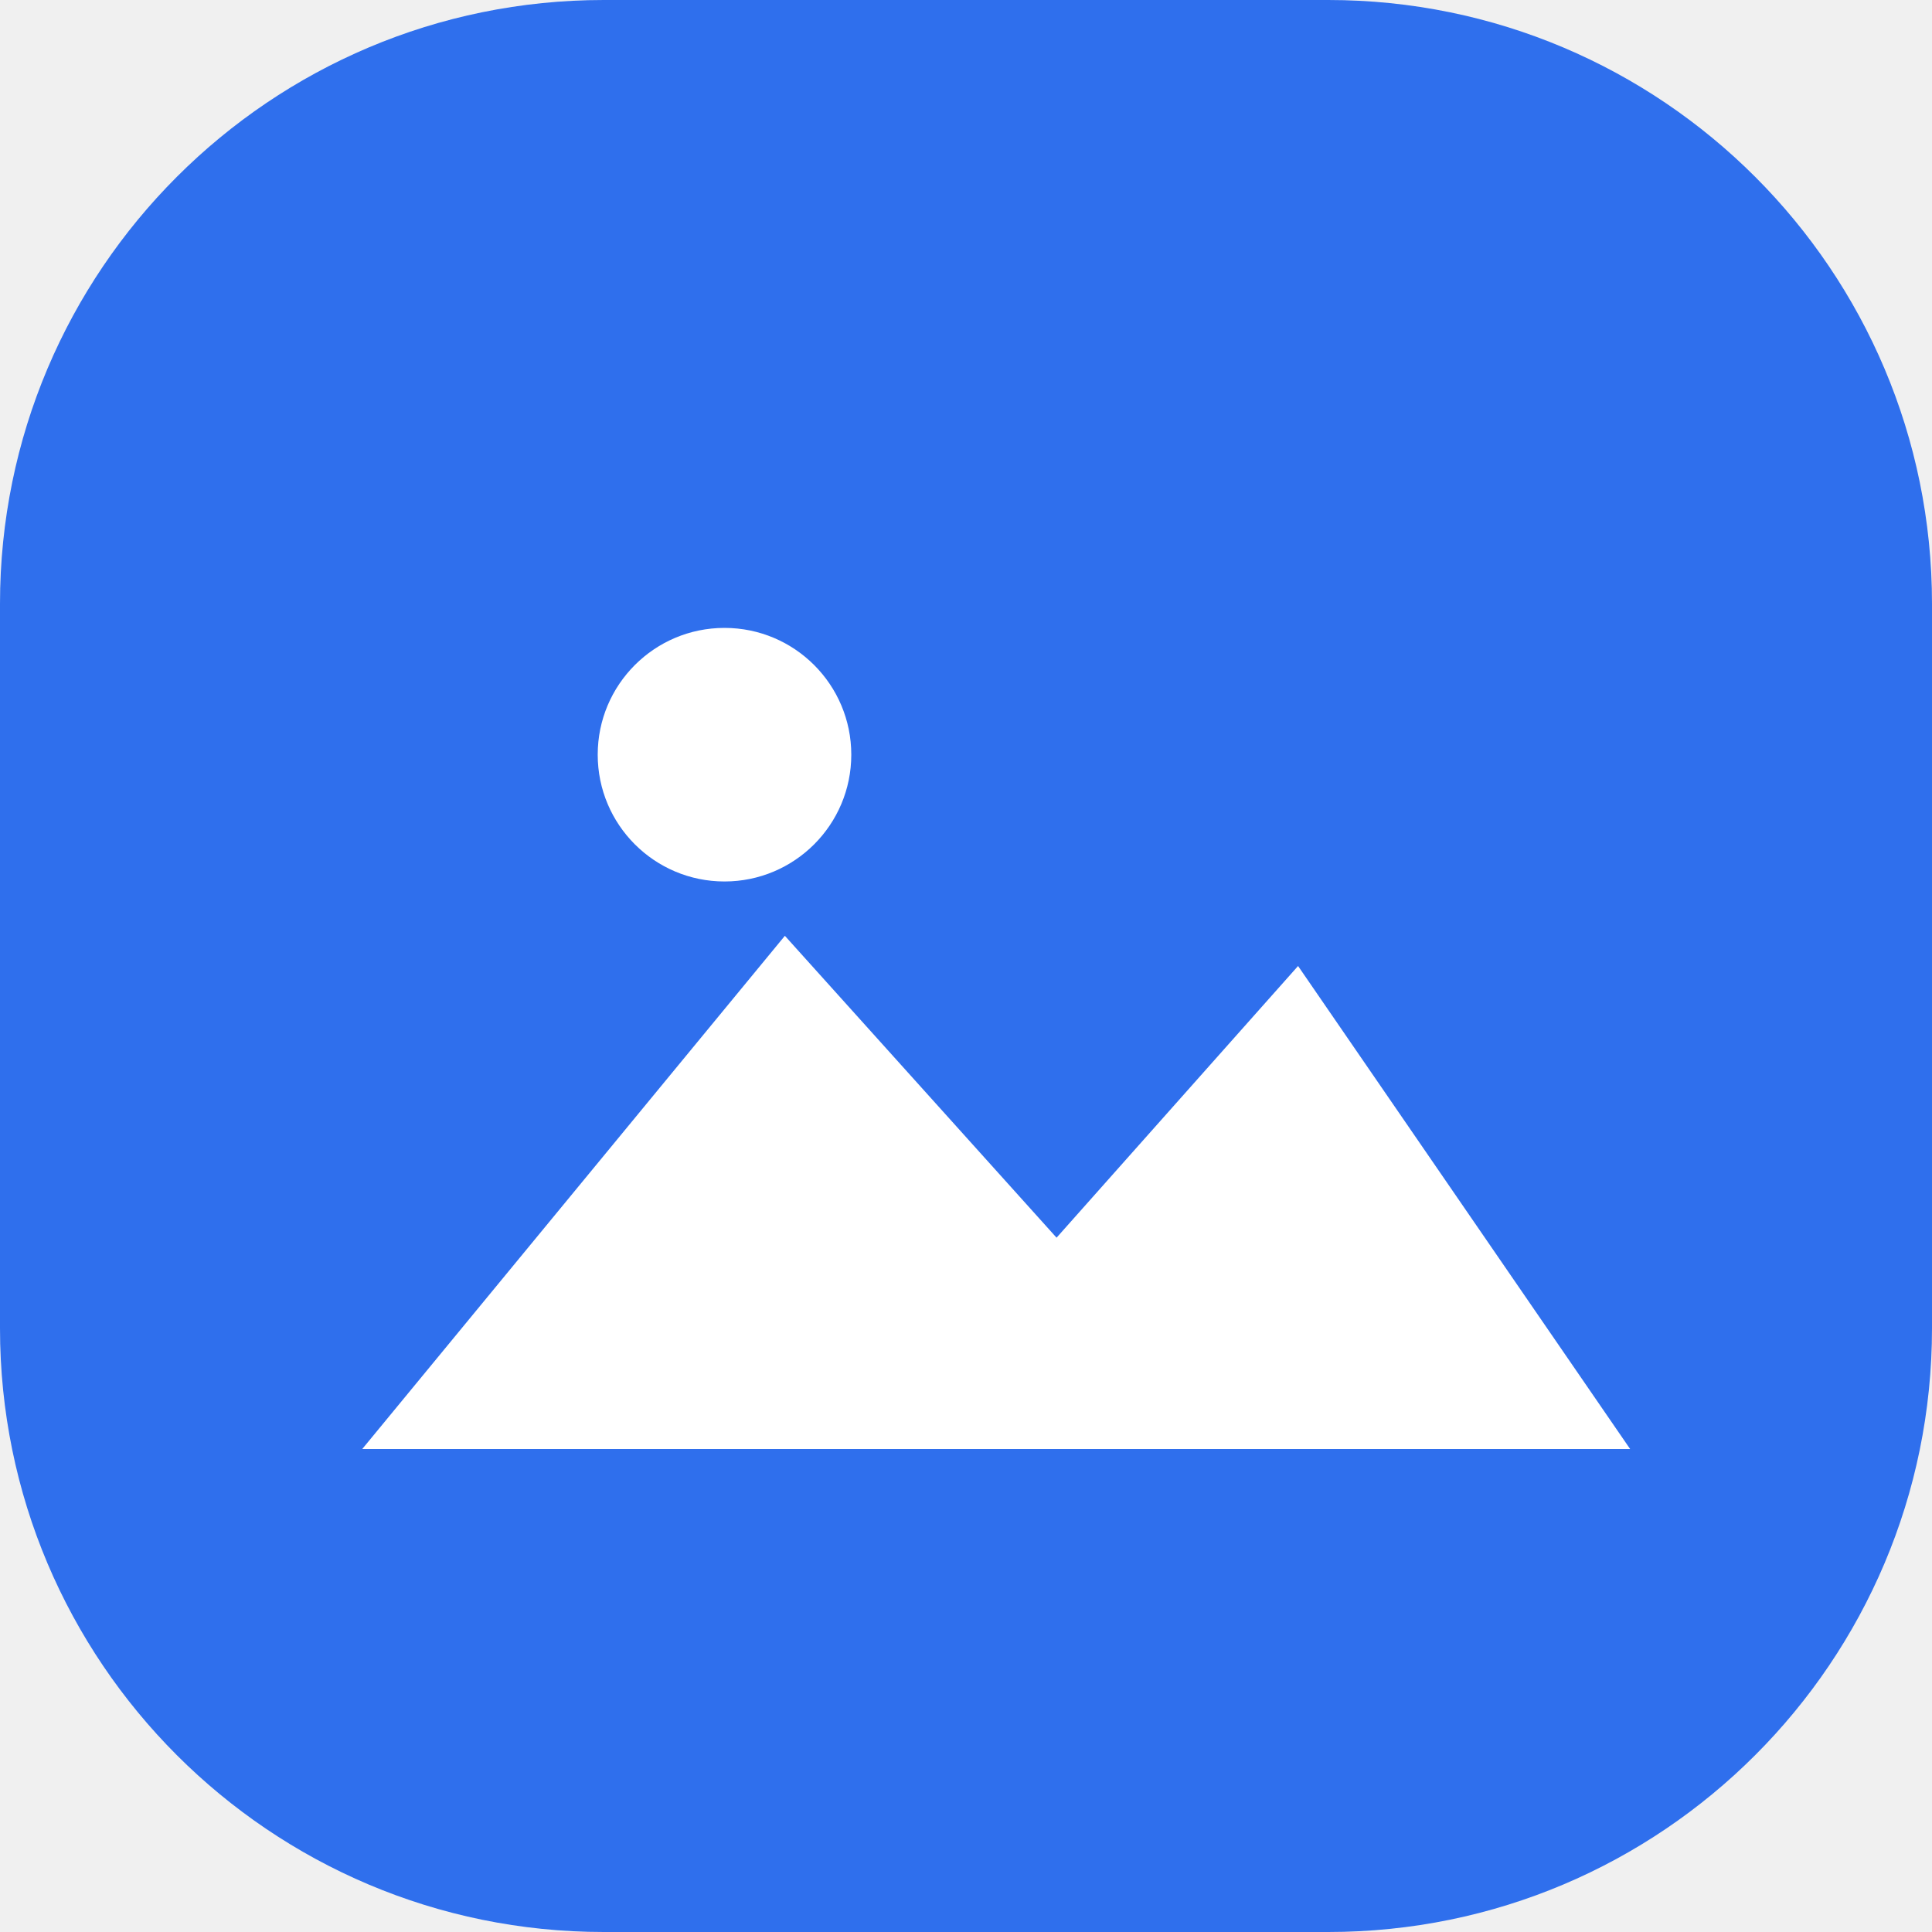
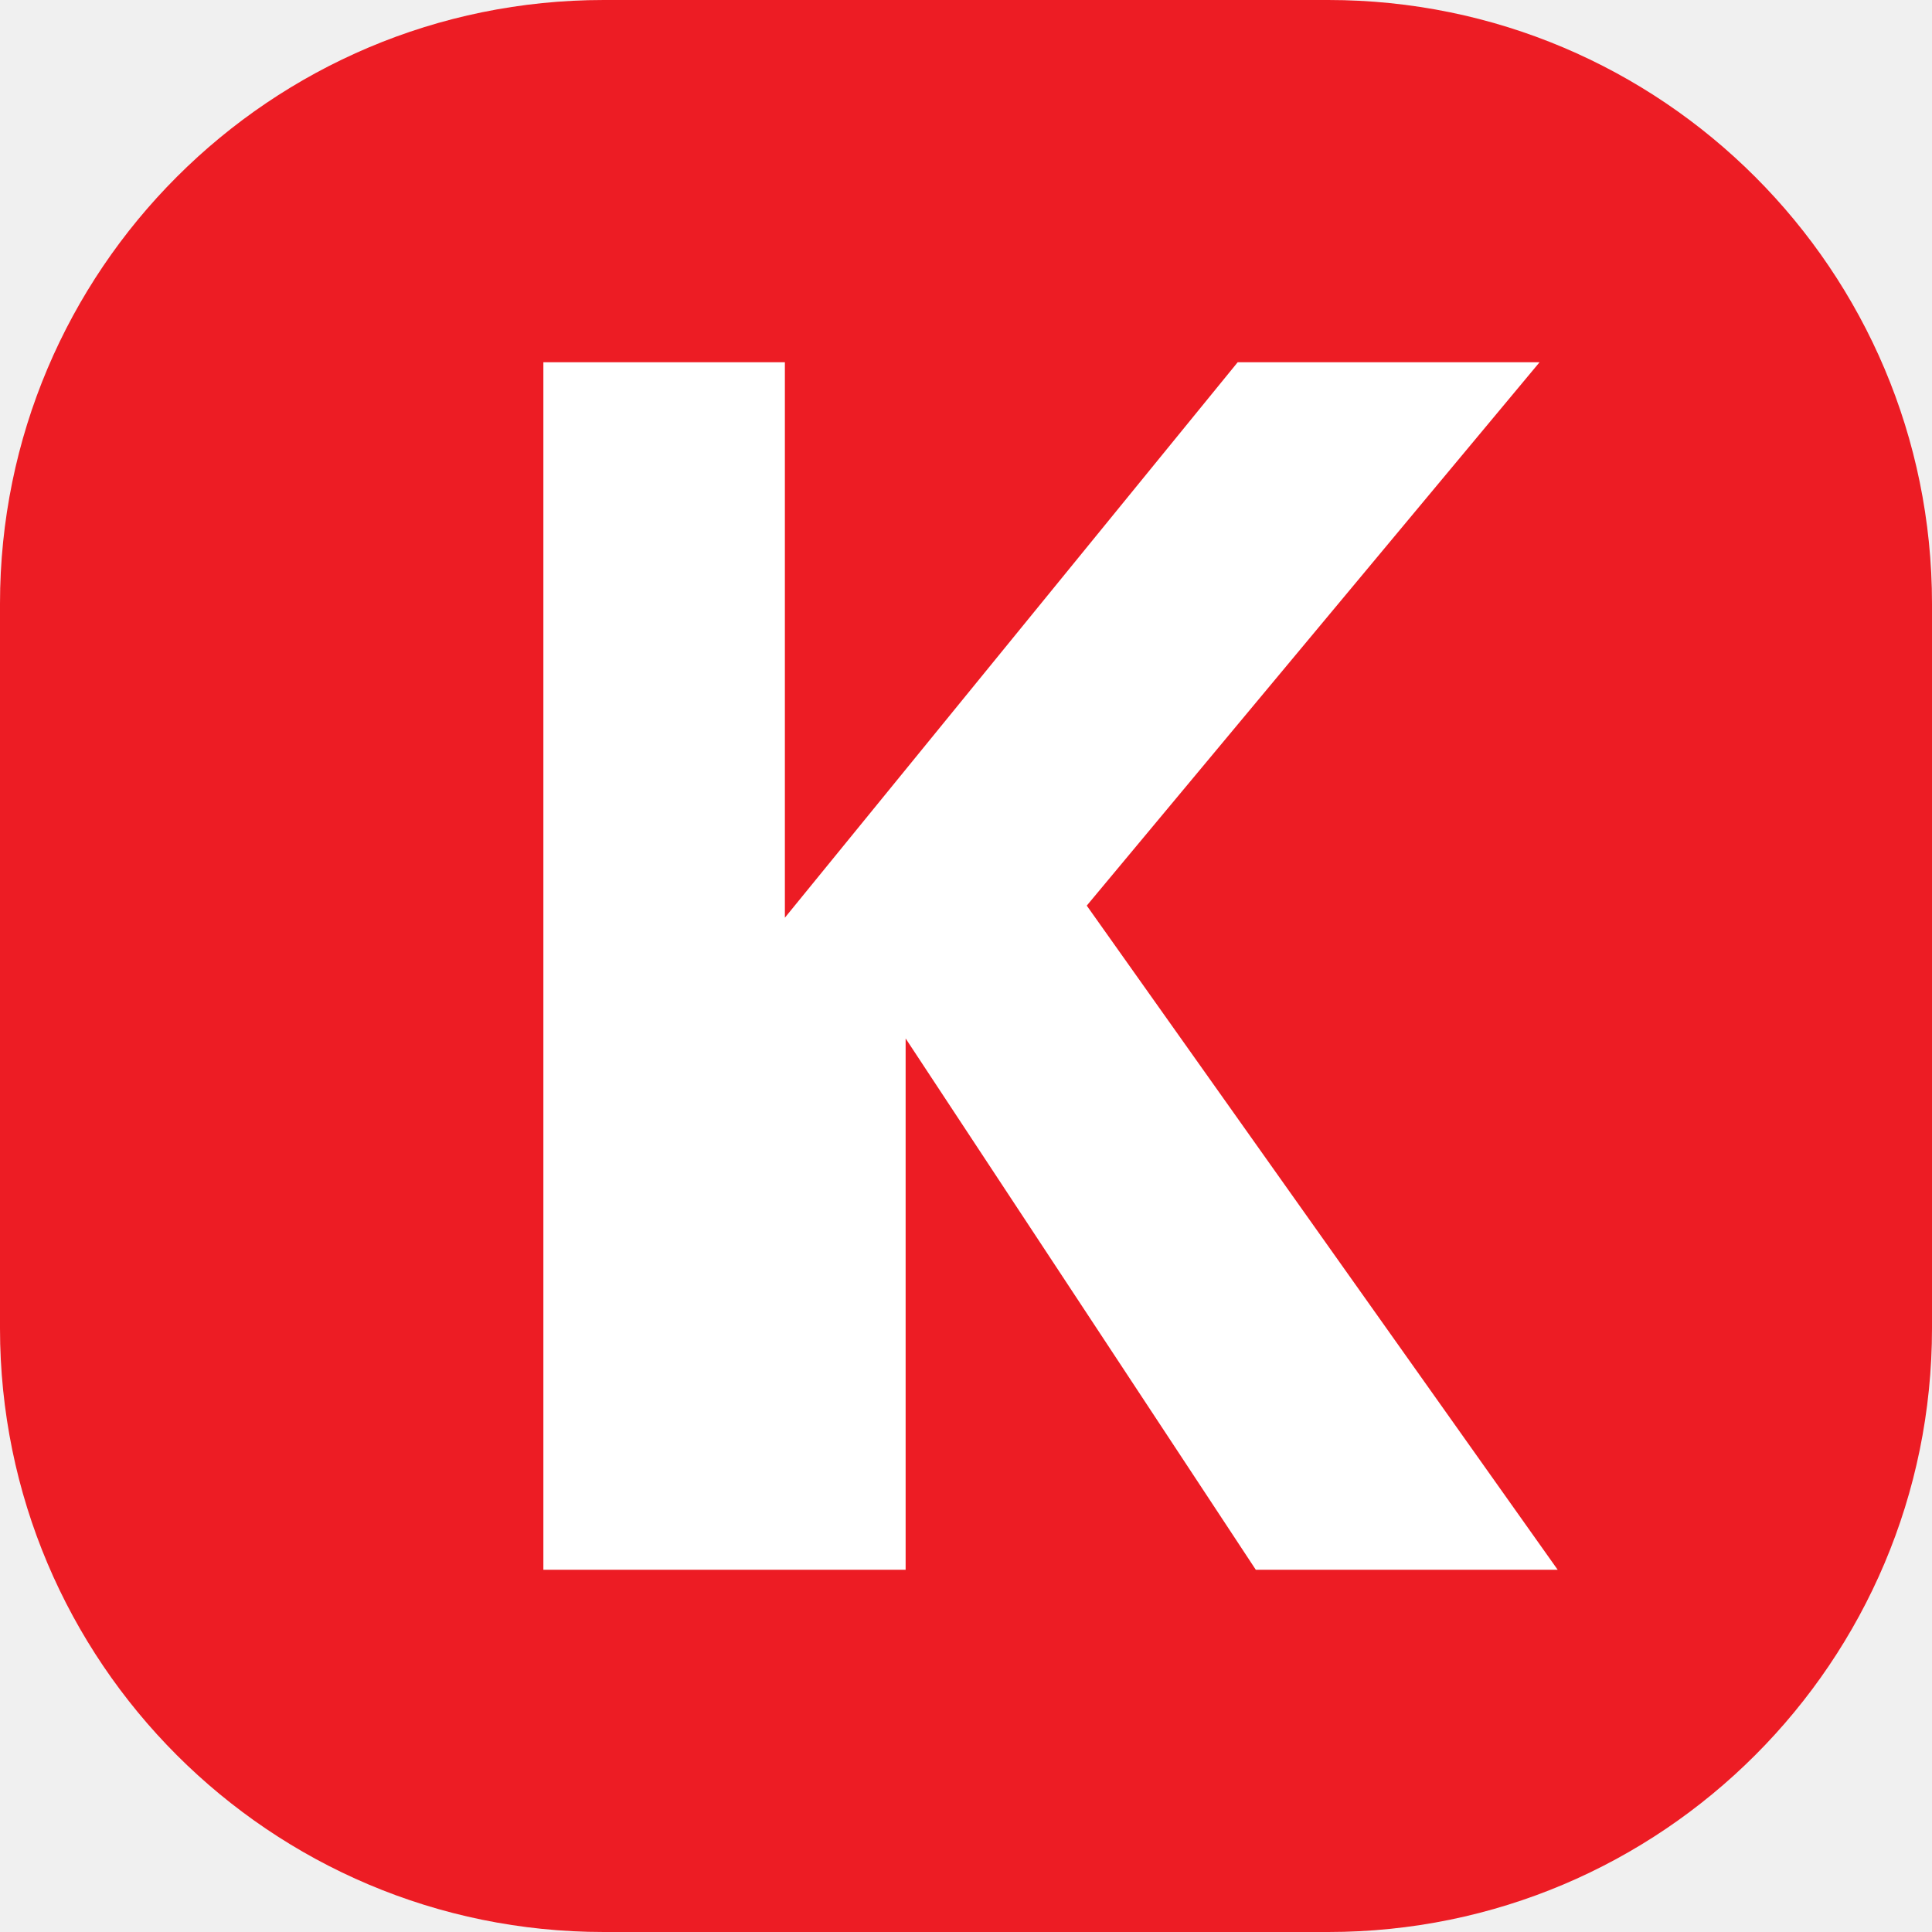
<svg xmlns="http://www.w3.org/2000/svg" viewBox="0 0 32 32">
-   <rect width="32" height="32" rx="10" fill="#2f6fed" />
-   <circle cx="12" cy="12.5" r="2.1" fill="#fff" />
-   <path d="M6 24 L13 15.5 L17.5 20.5 L21.5 16 L27 24 Z" fill="#fff" />
+   <rect width="32" height="32" rx="10" fill="#ed1c24" />
+   <path d="M9 6h4v9.2L20.5 6h5L18 15l7.8 11h-5L15 17.2V26H9V6z" fill="#fff" />
</svg>
